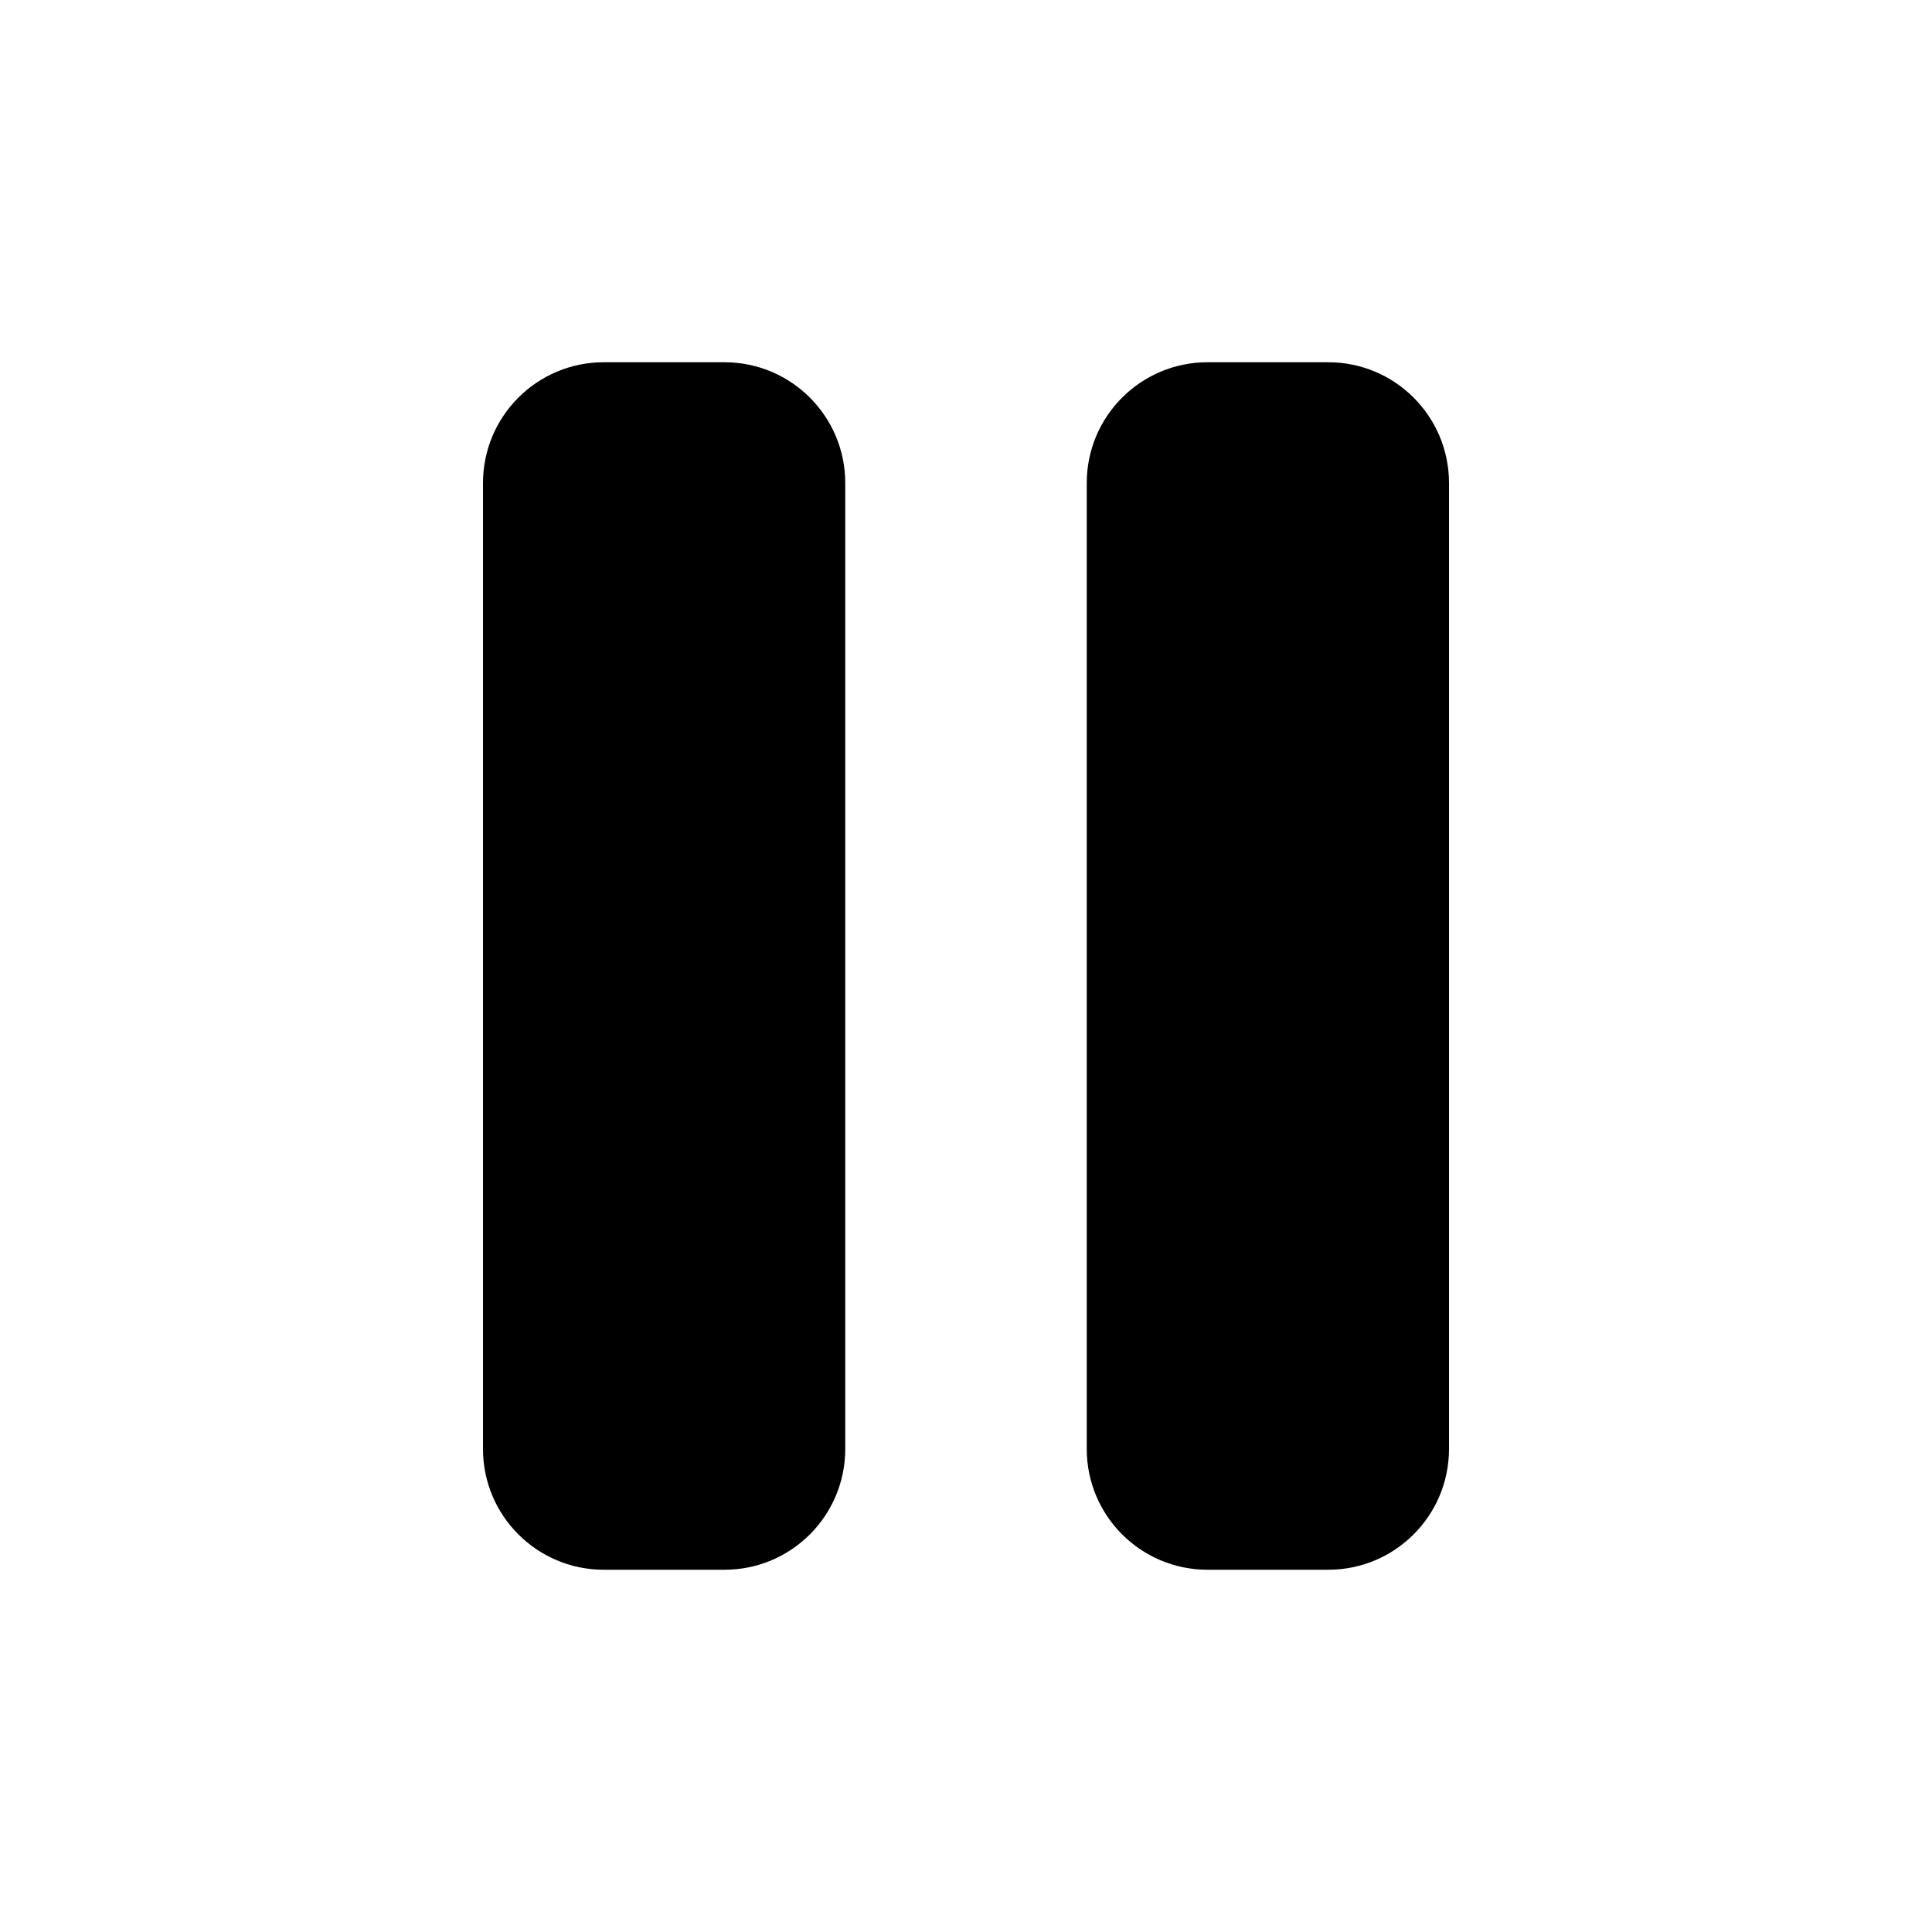
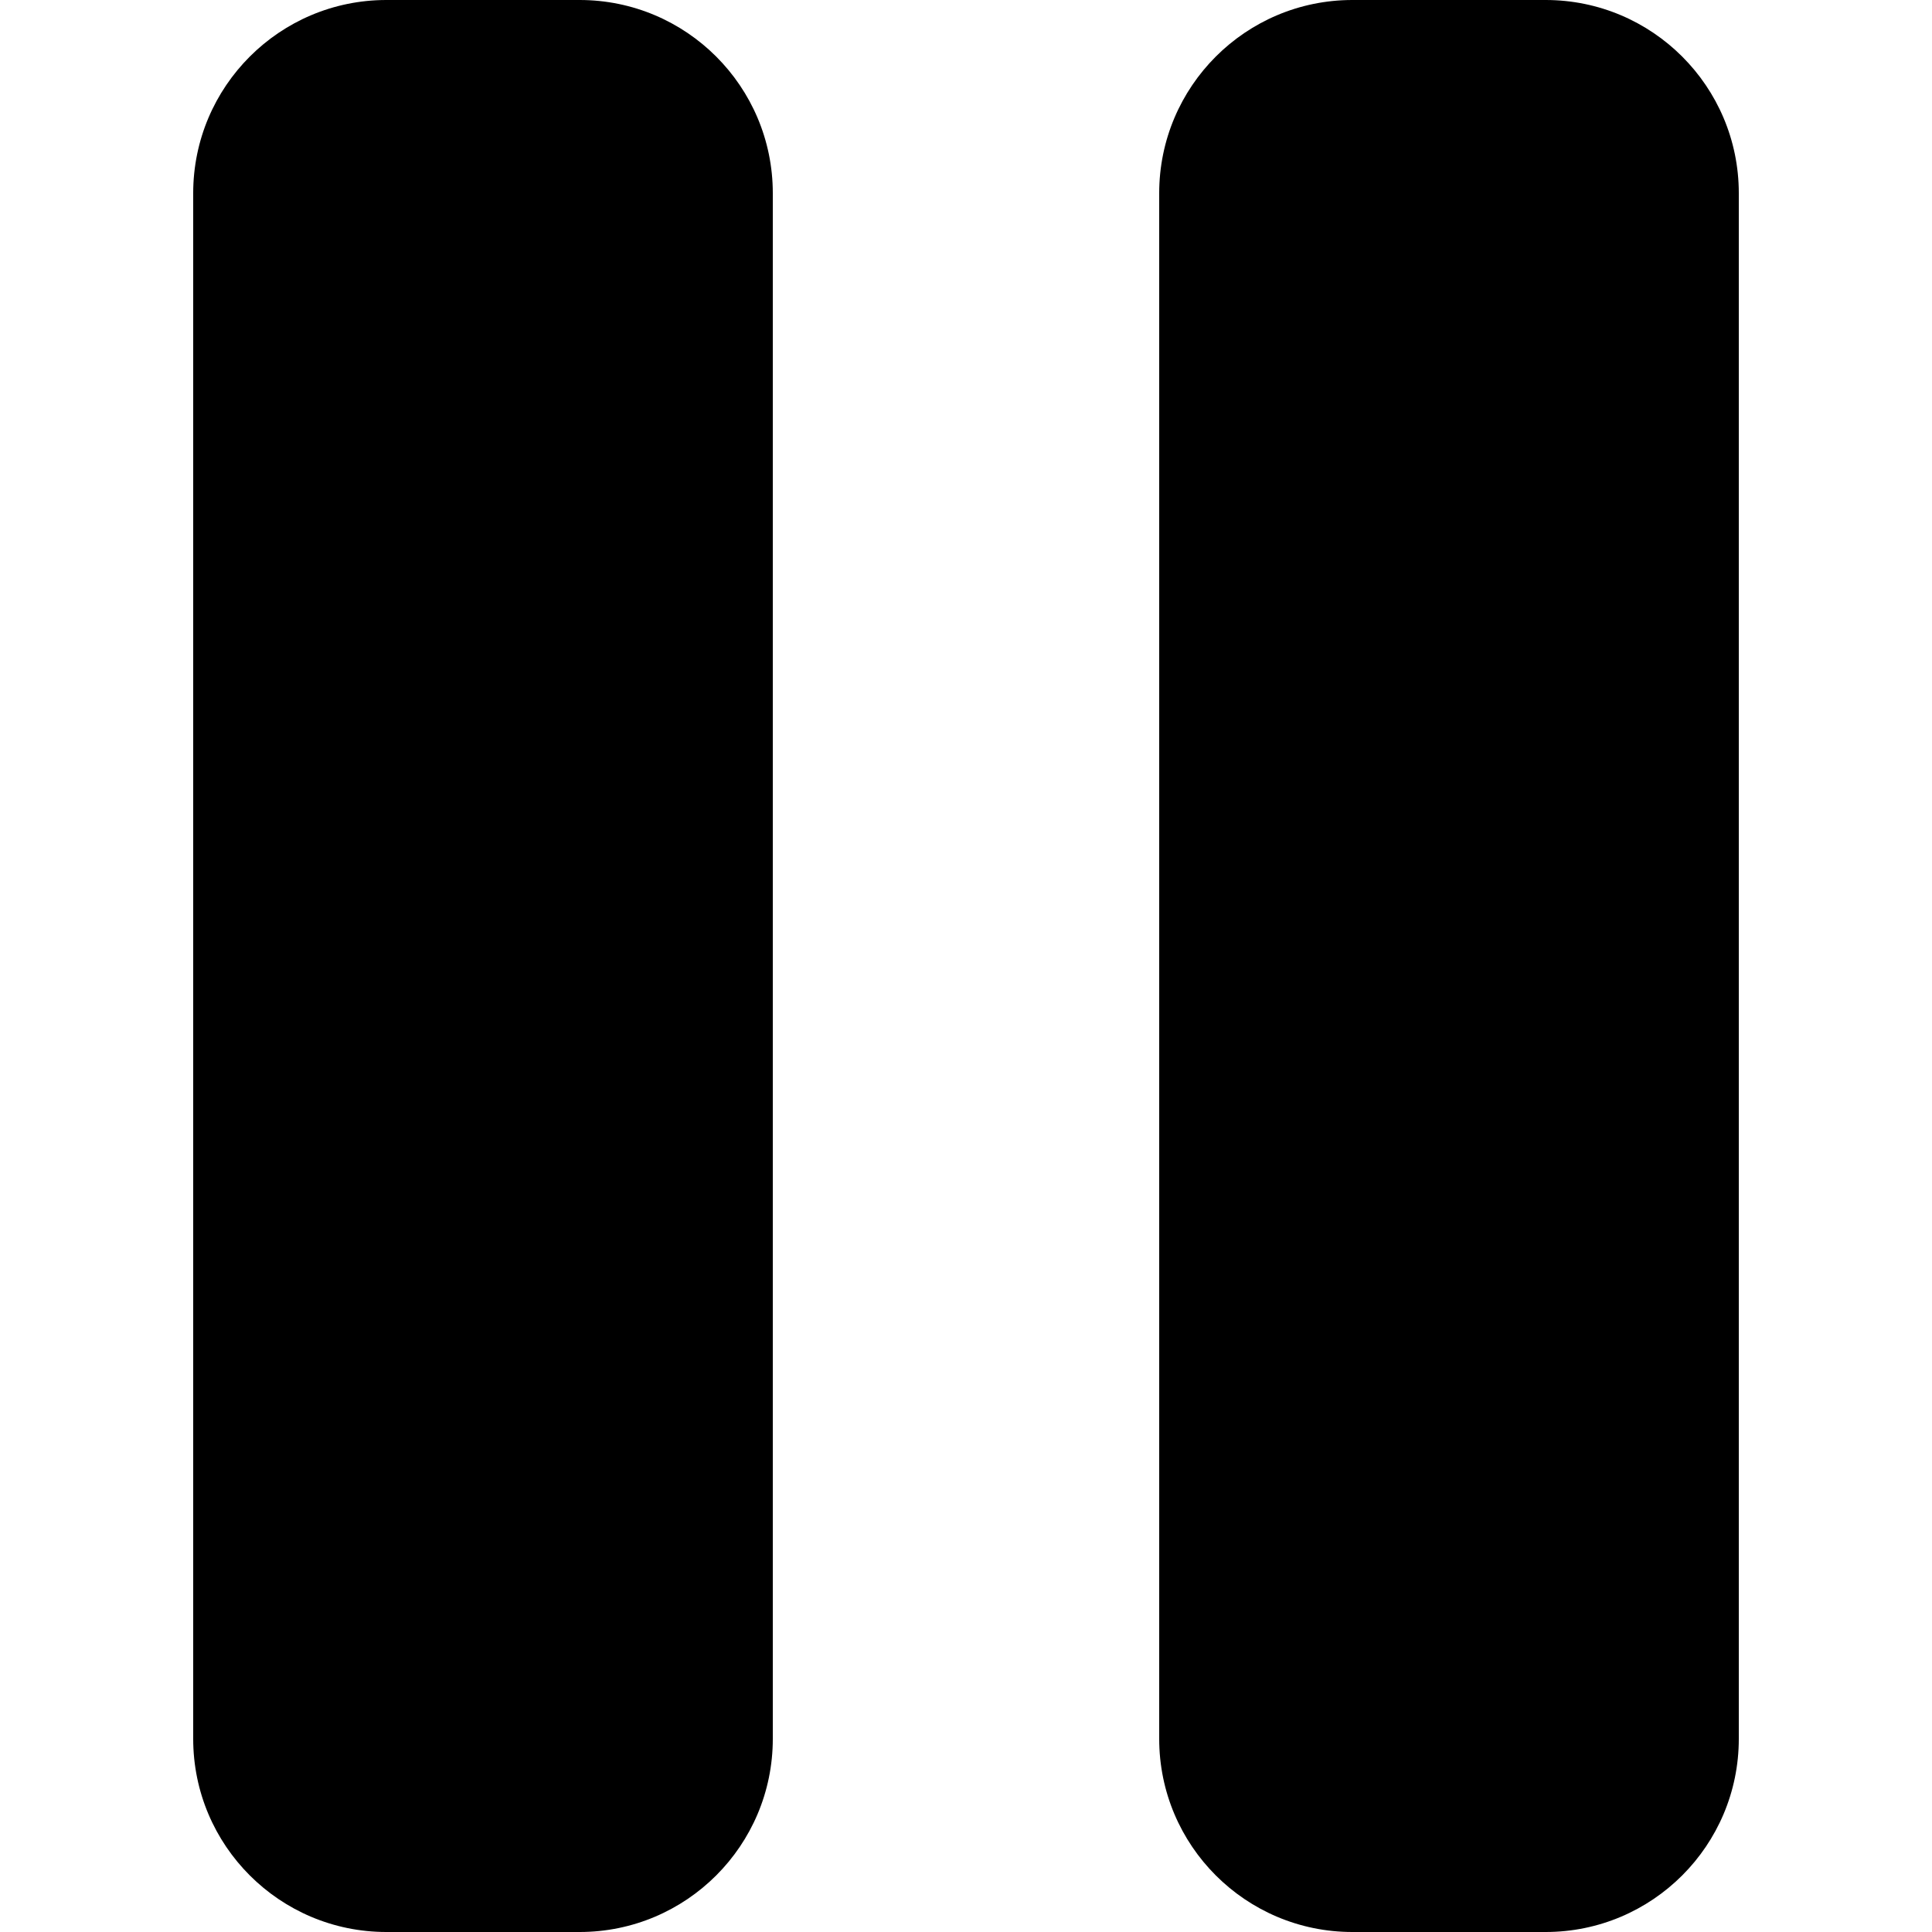
- <svg xmlns="http://www.w3.org/2000/svg" width="32" height="32" viewBox="0 0 32 32">
-   <path d="M12 6h-2a2 2 0 0 0-2 2v16a2 2 0 0 0 2 2h2a2 2 0 0 0 2-2V8a2 2 0 0 0-2-2m10 0h-2a2 2 0 0 0-2 2v16a2 2 0 0 0 2 2h2a2 2 0 0 0 2-2V8a2 2 0 0 0-2-2" />
-   <path d="M0 0h32v32H0z" data-name="&lt;Transparent Rectangle&gt;" style="fill:none" />
+ <svg xmlns="http://www.w3.org/2000/svg" width="24" height="24" viewBox="0 0 24 24">
+   <path d="M7.2 0H4.8a2.4 2.4 0 0 0-2.4 2.4v19.2A2.4 2.4 0 0 0 4.8 24h2.4a2.4 2.4 0 0 0 2.4-2.4V2.4A2.4 2.4 0 0 0 7.2 0m12 0h-2.4a2.4 2.4 0 0 0-2.4 2.4v19.2a2.4 2.4 0 0 0 2.4 2.4h2.4a2.4 2.4 0 0 0 2.4-2.4V2.4A2.4 2.4 0 0 0 19.2 0" style="stroke-width:1.2" />
</svg>
